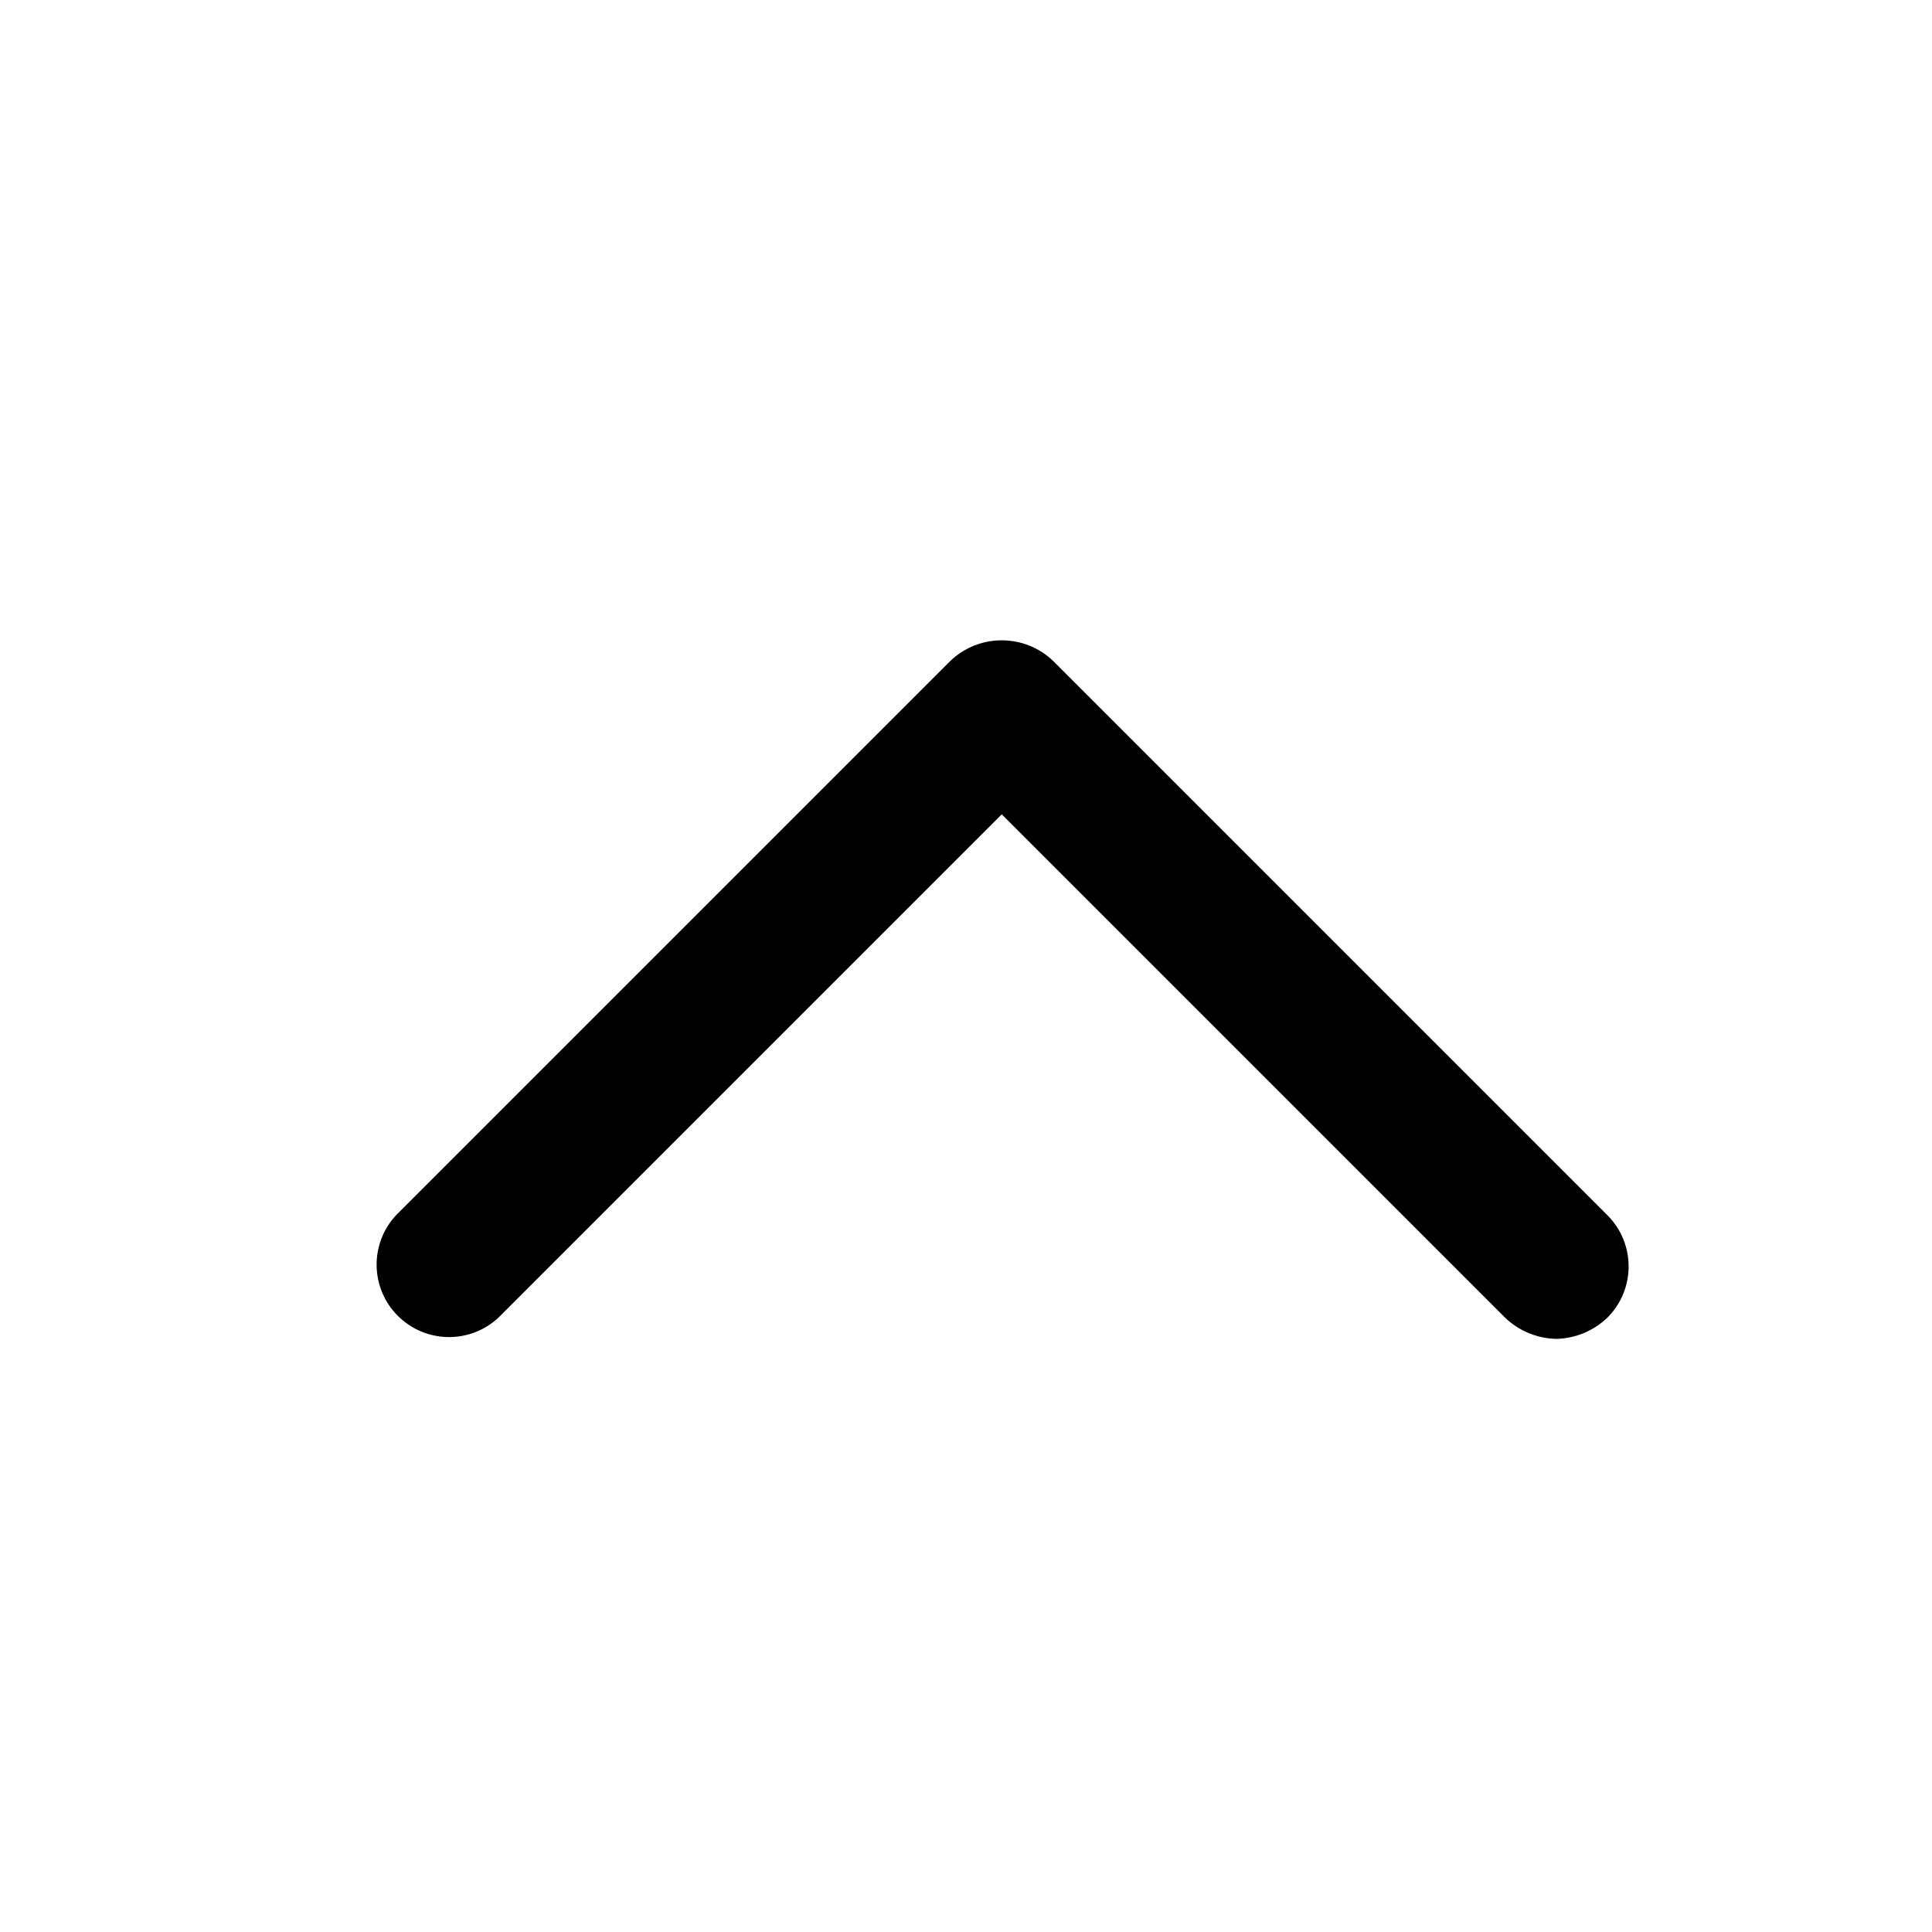
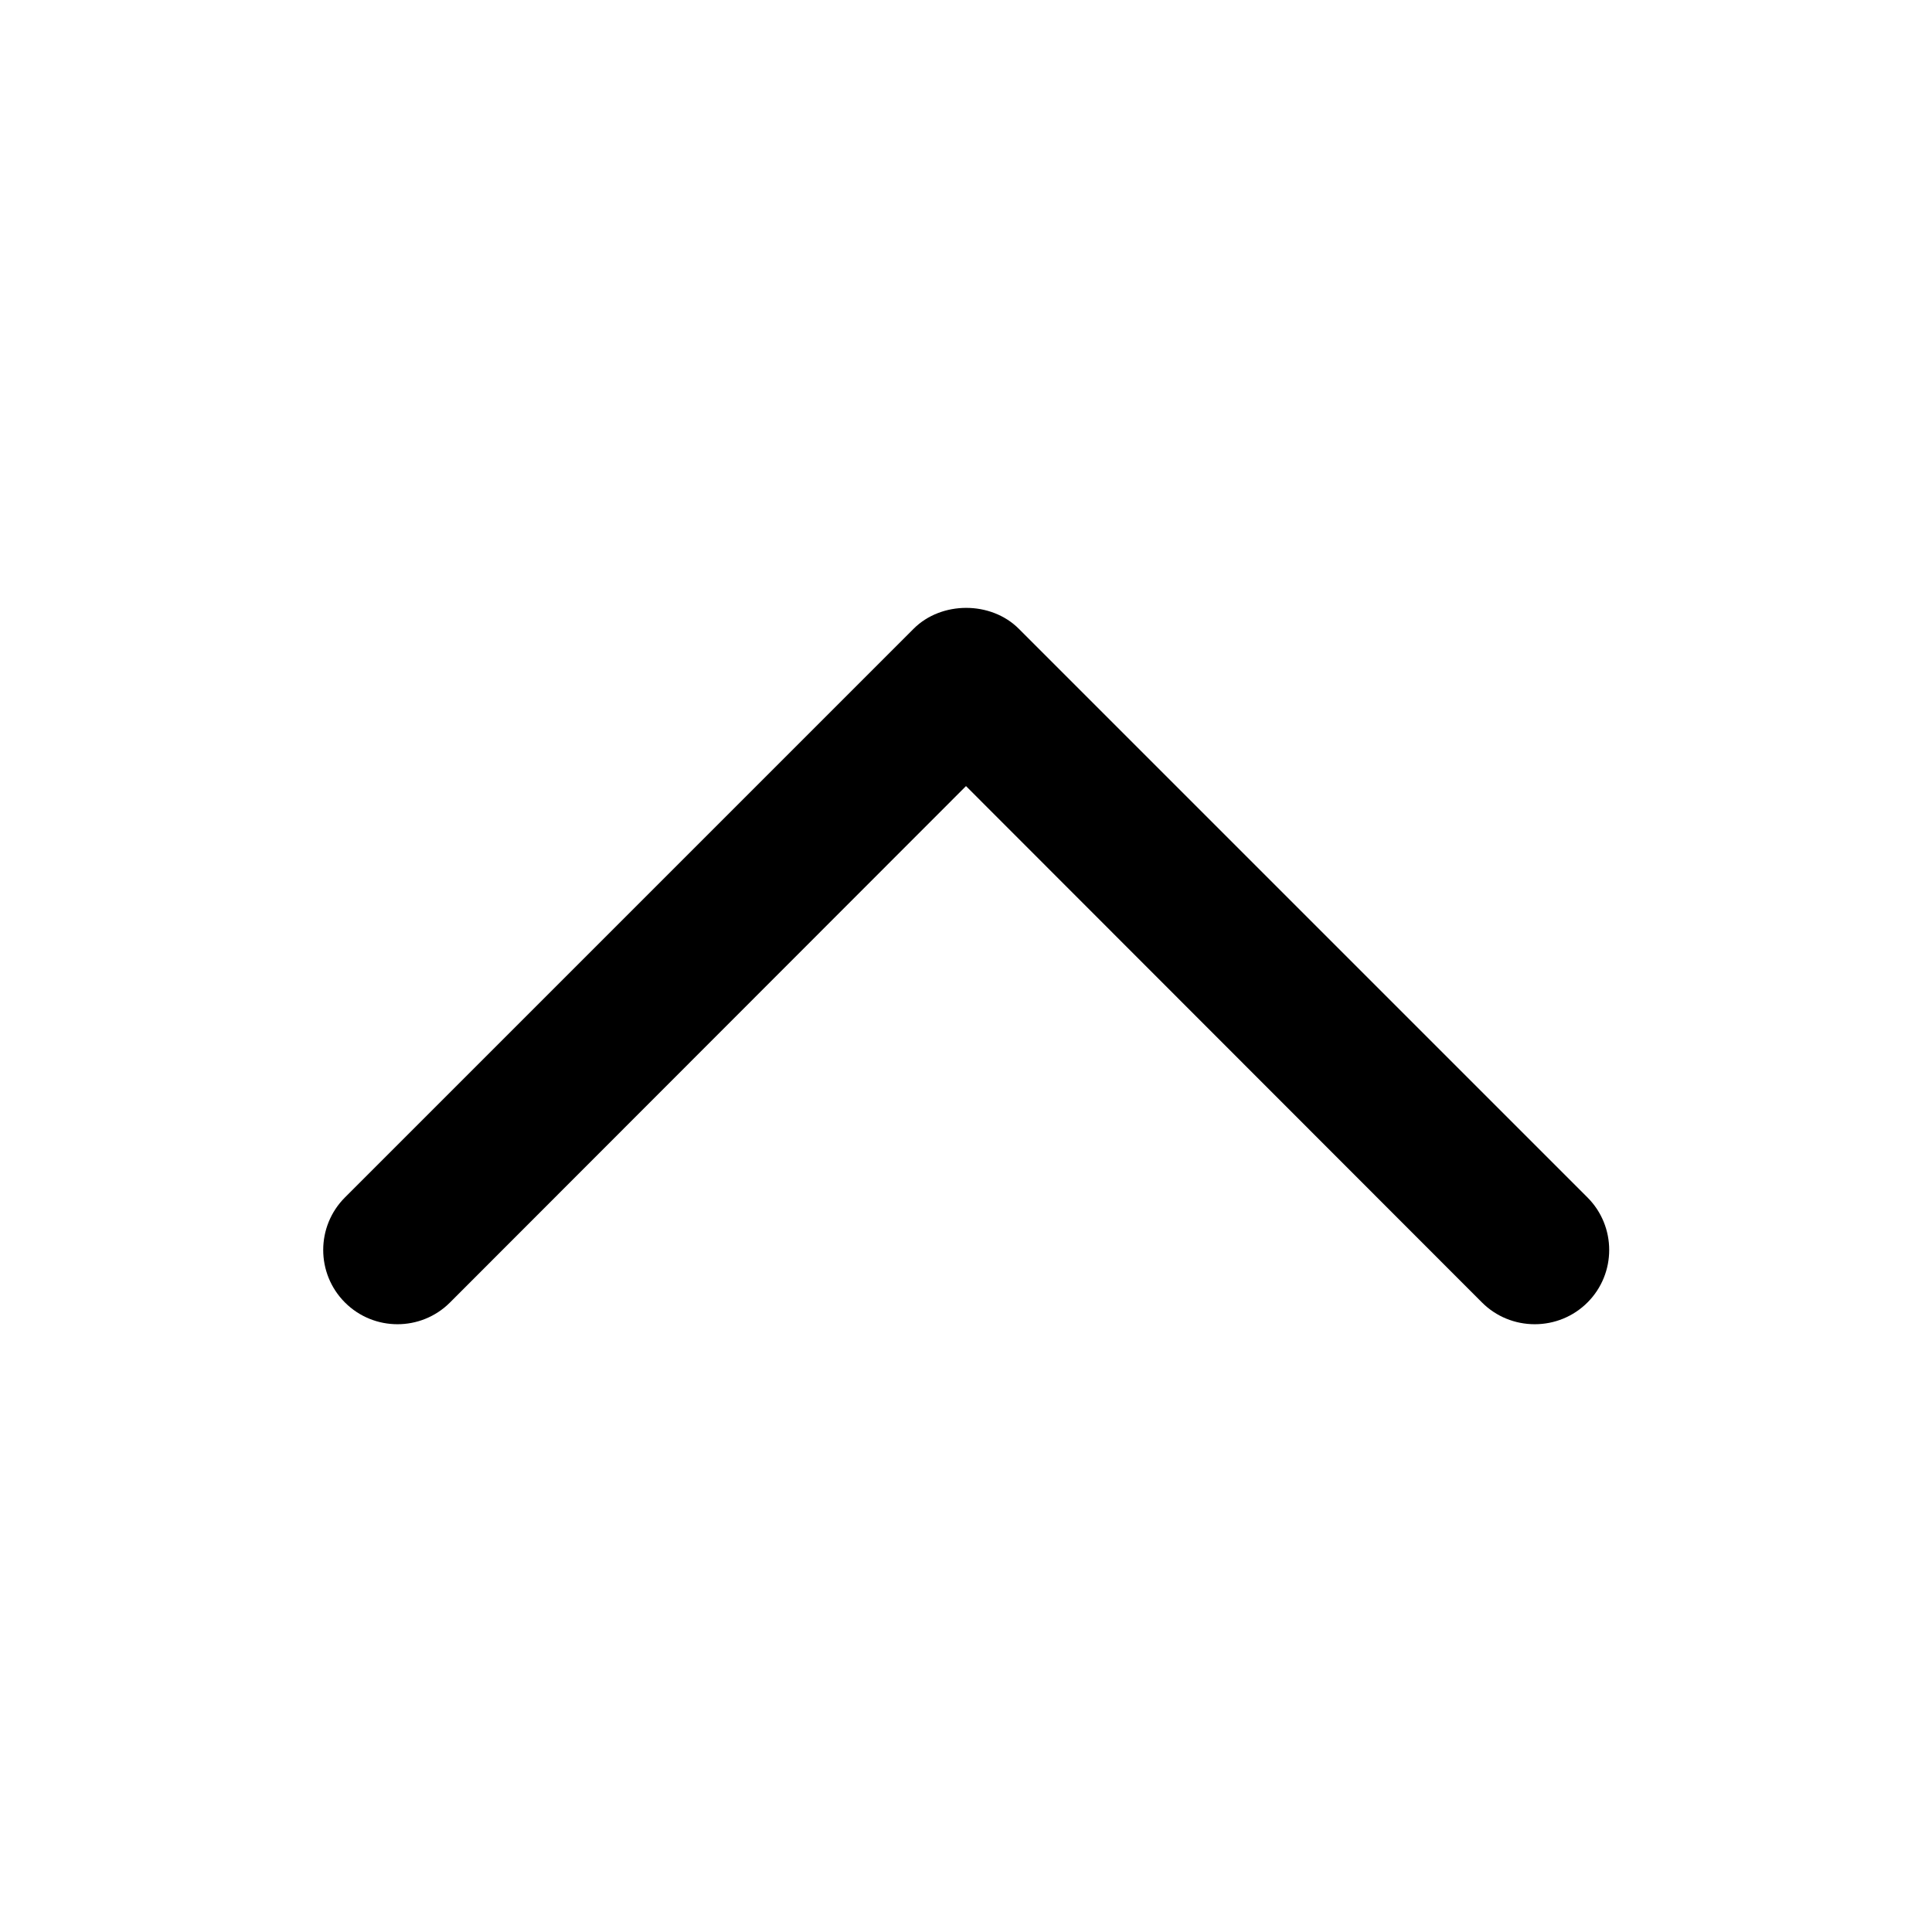
- <svg xmlns="http://www.w3.org/2000/svg" viewBox="0 0 20 20">
-   <defs>
-     <style>.cls-1{fill:none;}</style>
-   </defs>
-   <g id="Calque_2" data-name="Calque 2">
-     <g id="sources_non_vectorisés_" data-name="sources (non vectorisés)">
+ <svg xmlns="http://www.w3.org/2000/svg" version="1.1" id="Calque_1" x="0px" y="0px" viewBox="0 0 480 480" style="enable-background:new 0 0 480 480;" xml:space="preserve">
+   <g>
+     <g id="ds44-icons">
      <g id="up">
-         <g id="Rectangle_884" data-name="Rectangle 884">
-           <rect class="cls-1" width="20" height="20" />
-         </g>
-         <g id="Tracé_1074" data-name="Tracé 1074">
-           <path d="M16.11,13.86a.79.79,0,0,1-.53-.22L10.37,8.43,5.16,13.64A.75.75,0,0,1,4.1,12.58L9.84,6.84a.77.77,0,0,1,1.06,0l5.74,5.74a.75.75,0,0,1,0,1.06A.79.79,0,0,1,16.11,13.86Z" />
+         <g id="Tracé_1074">
+           <path d="M381.3,329c-4.9,0-9.6-1.9-13.1-5.4L240,195.3L111.8,323.6c-7.2,7.2-18.9,7.2-26.1,0c-7.2-7.2-7.2-18.9,0-26.1l0,0      l141.3-141.3c6.9-6.9,19.2-6.9,26.1,0l141.3,141.3c7.2,7.2,7.2,18.9,0,26.1C390.9,327.1,386.2,329,381.3,329L381.3,329z" />
        </g>
      </g>
    </g>
  </g>
</svg>
